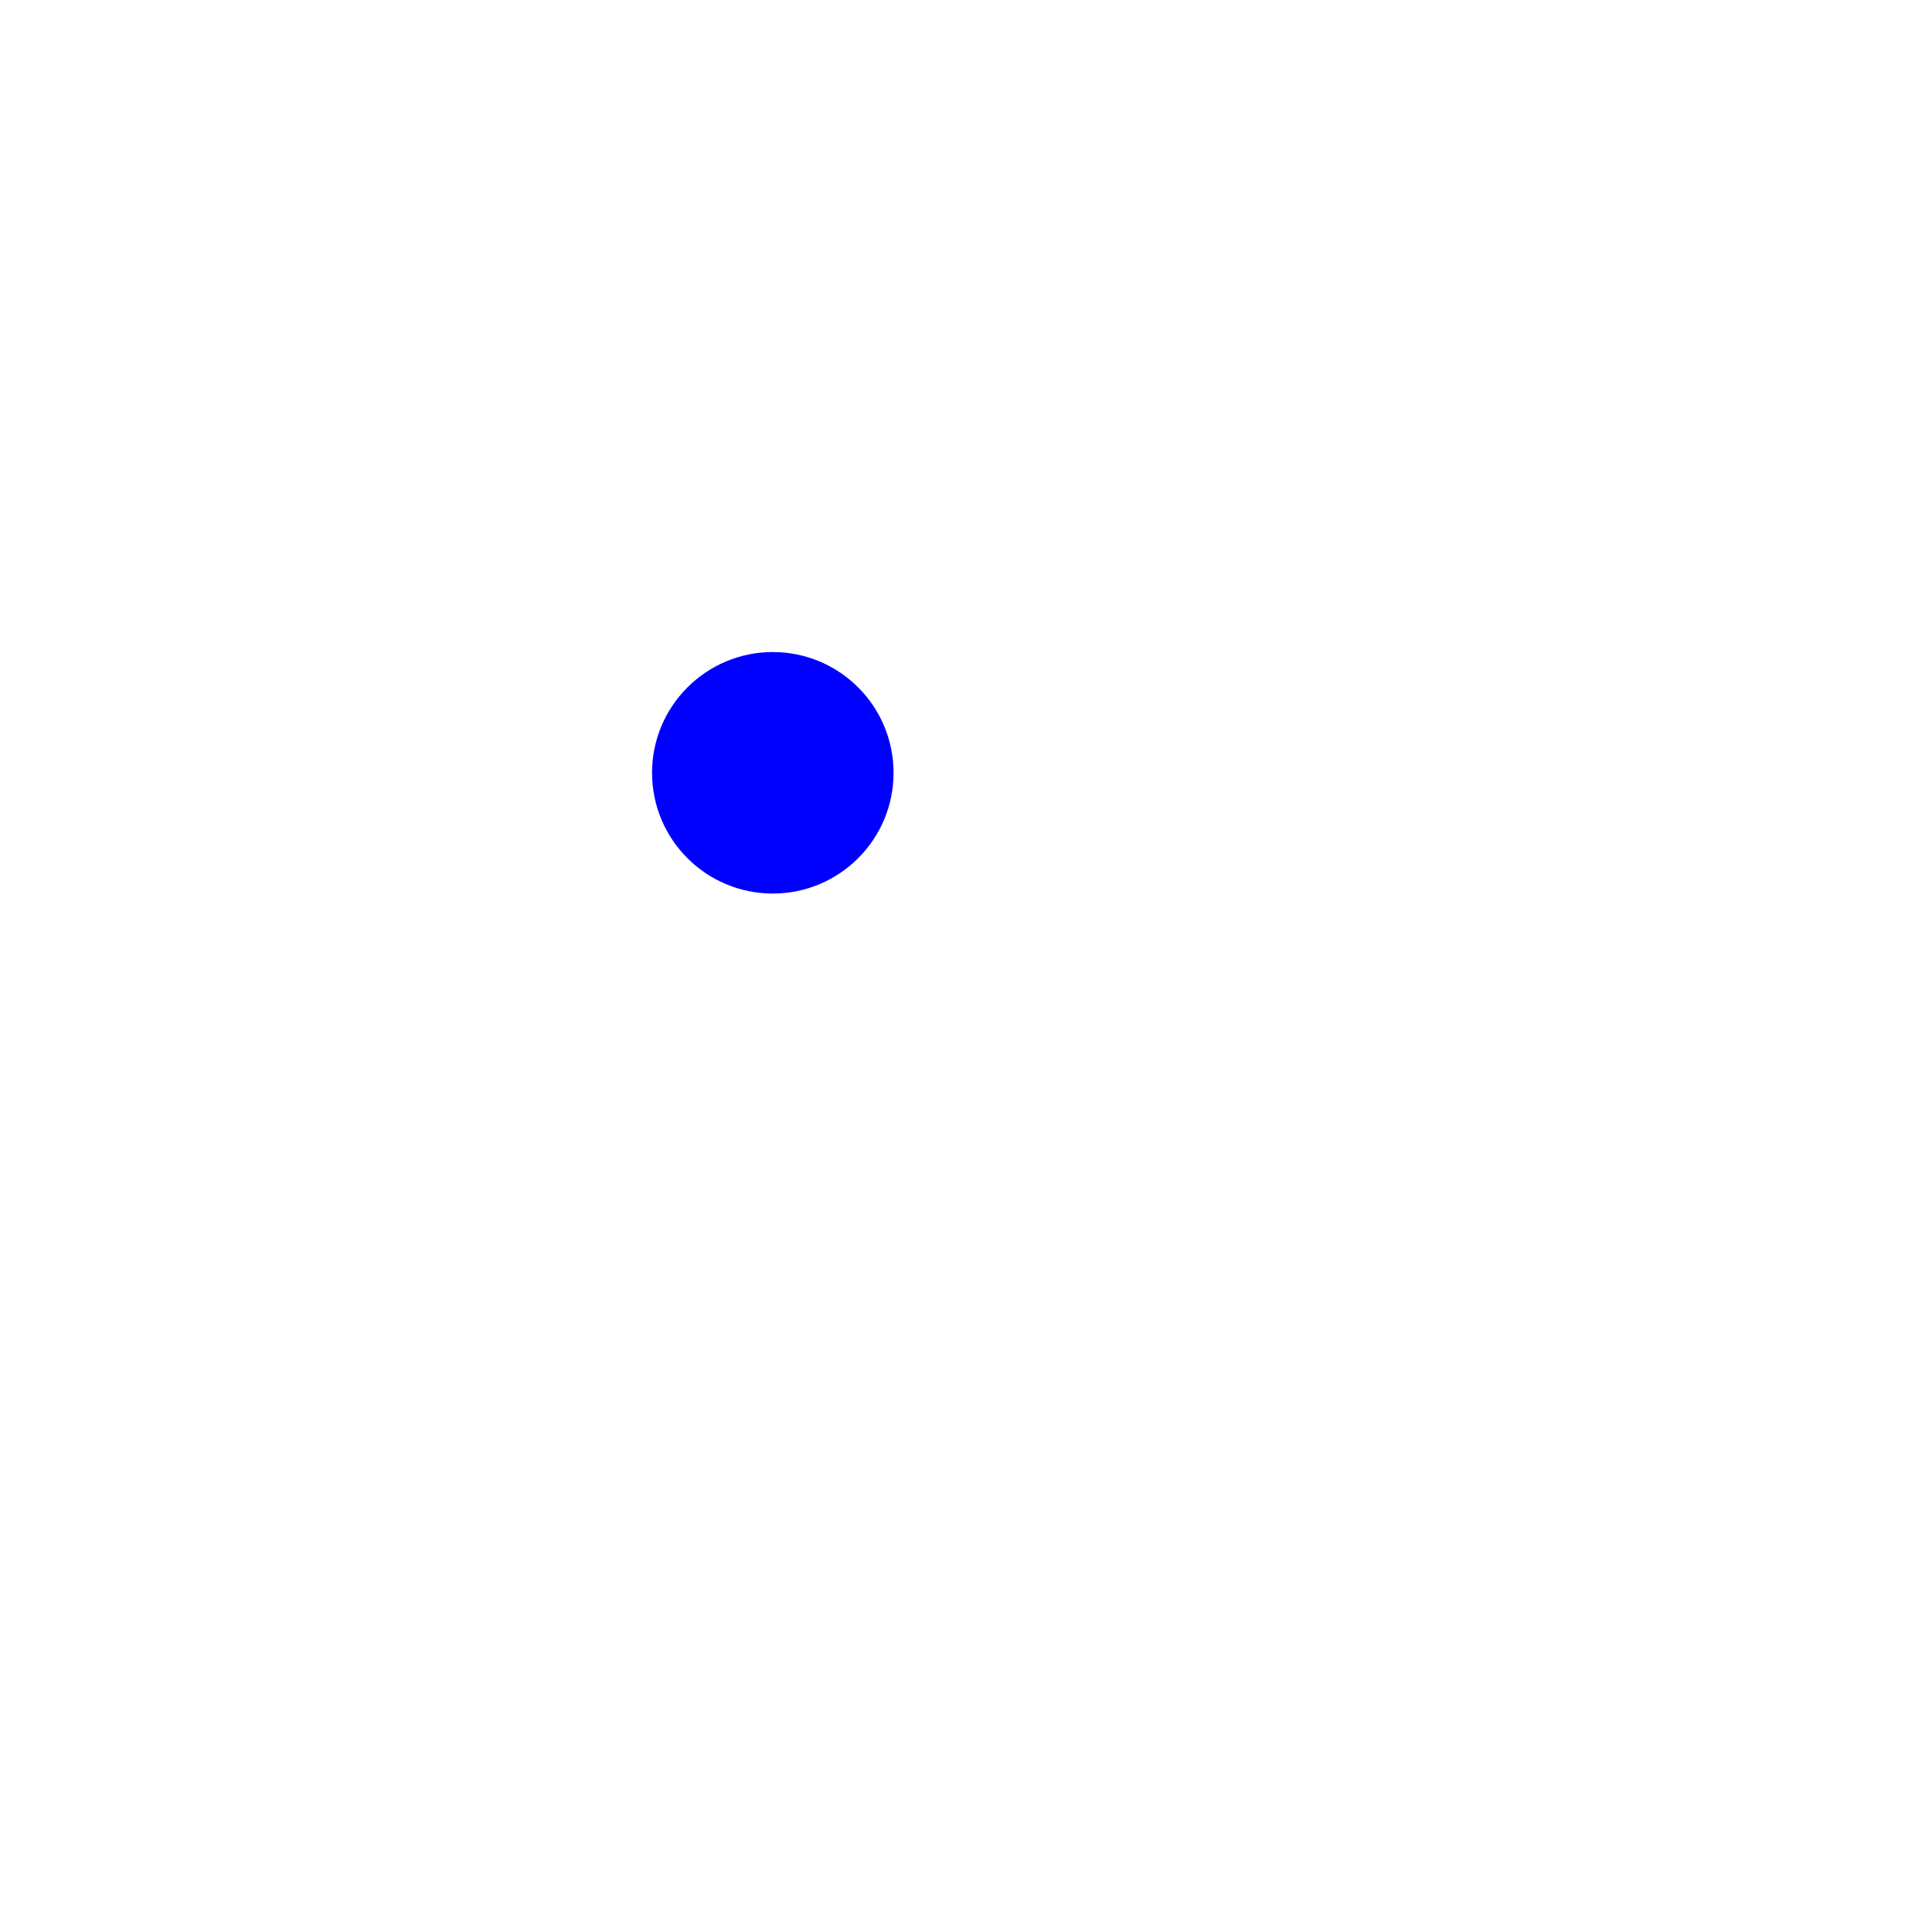
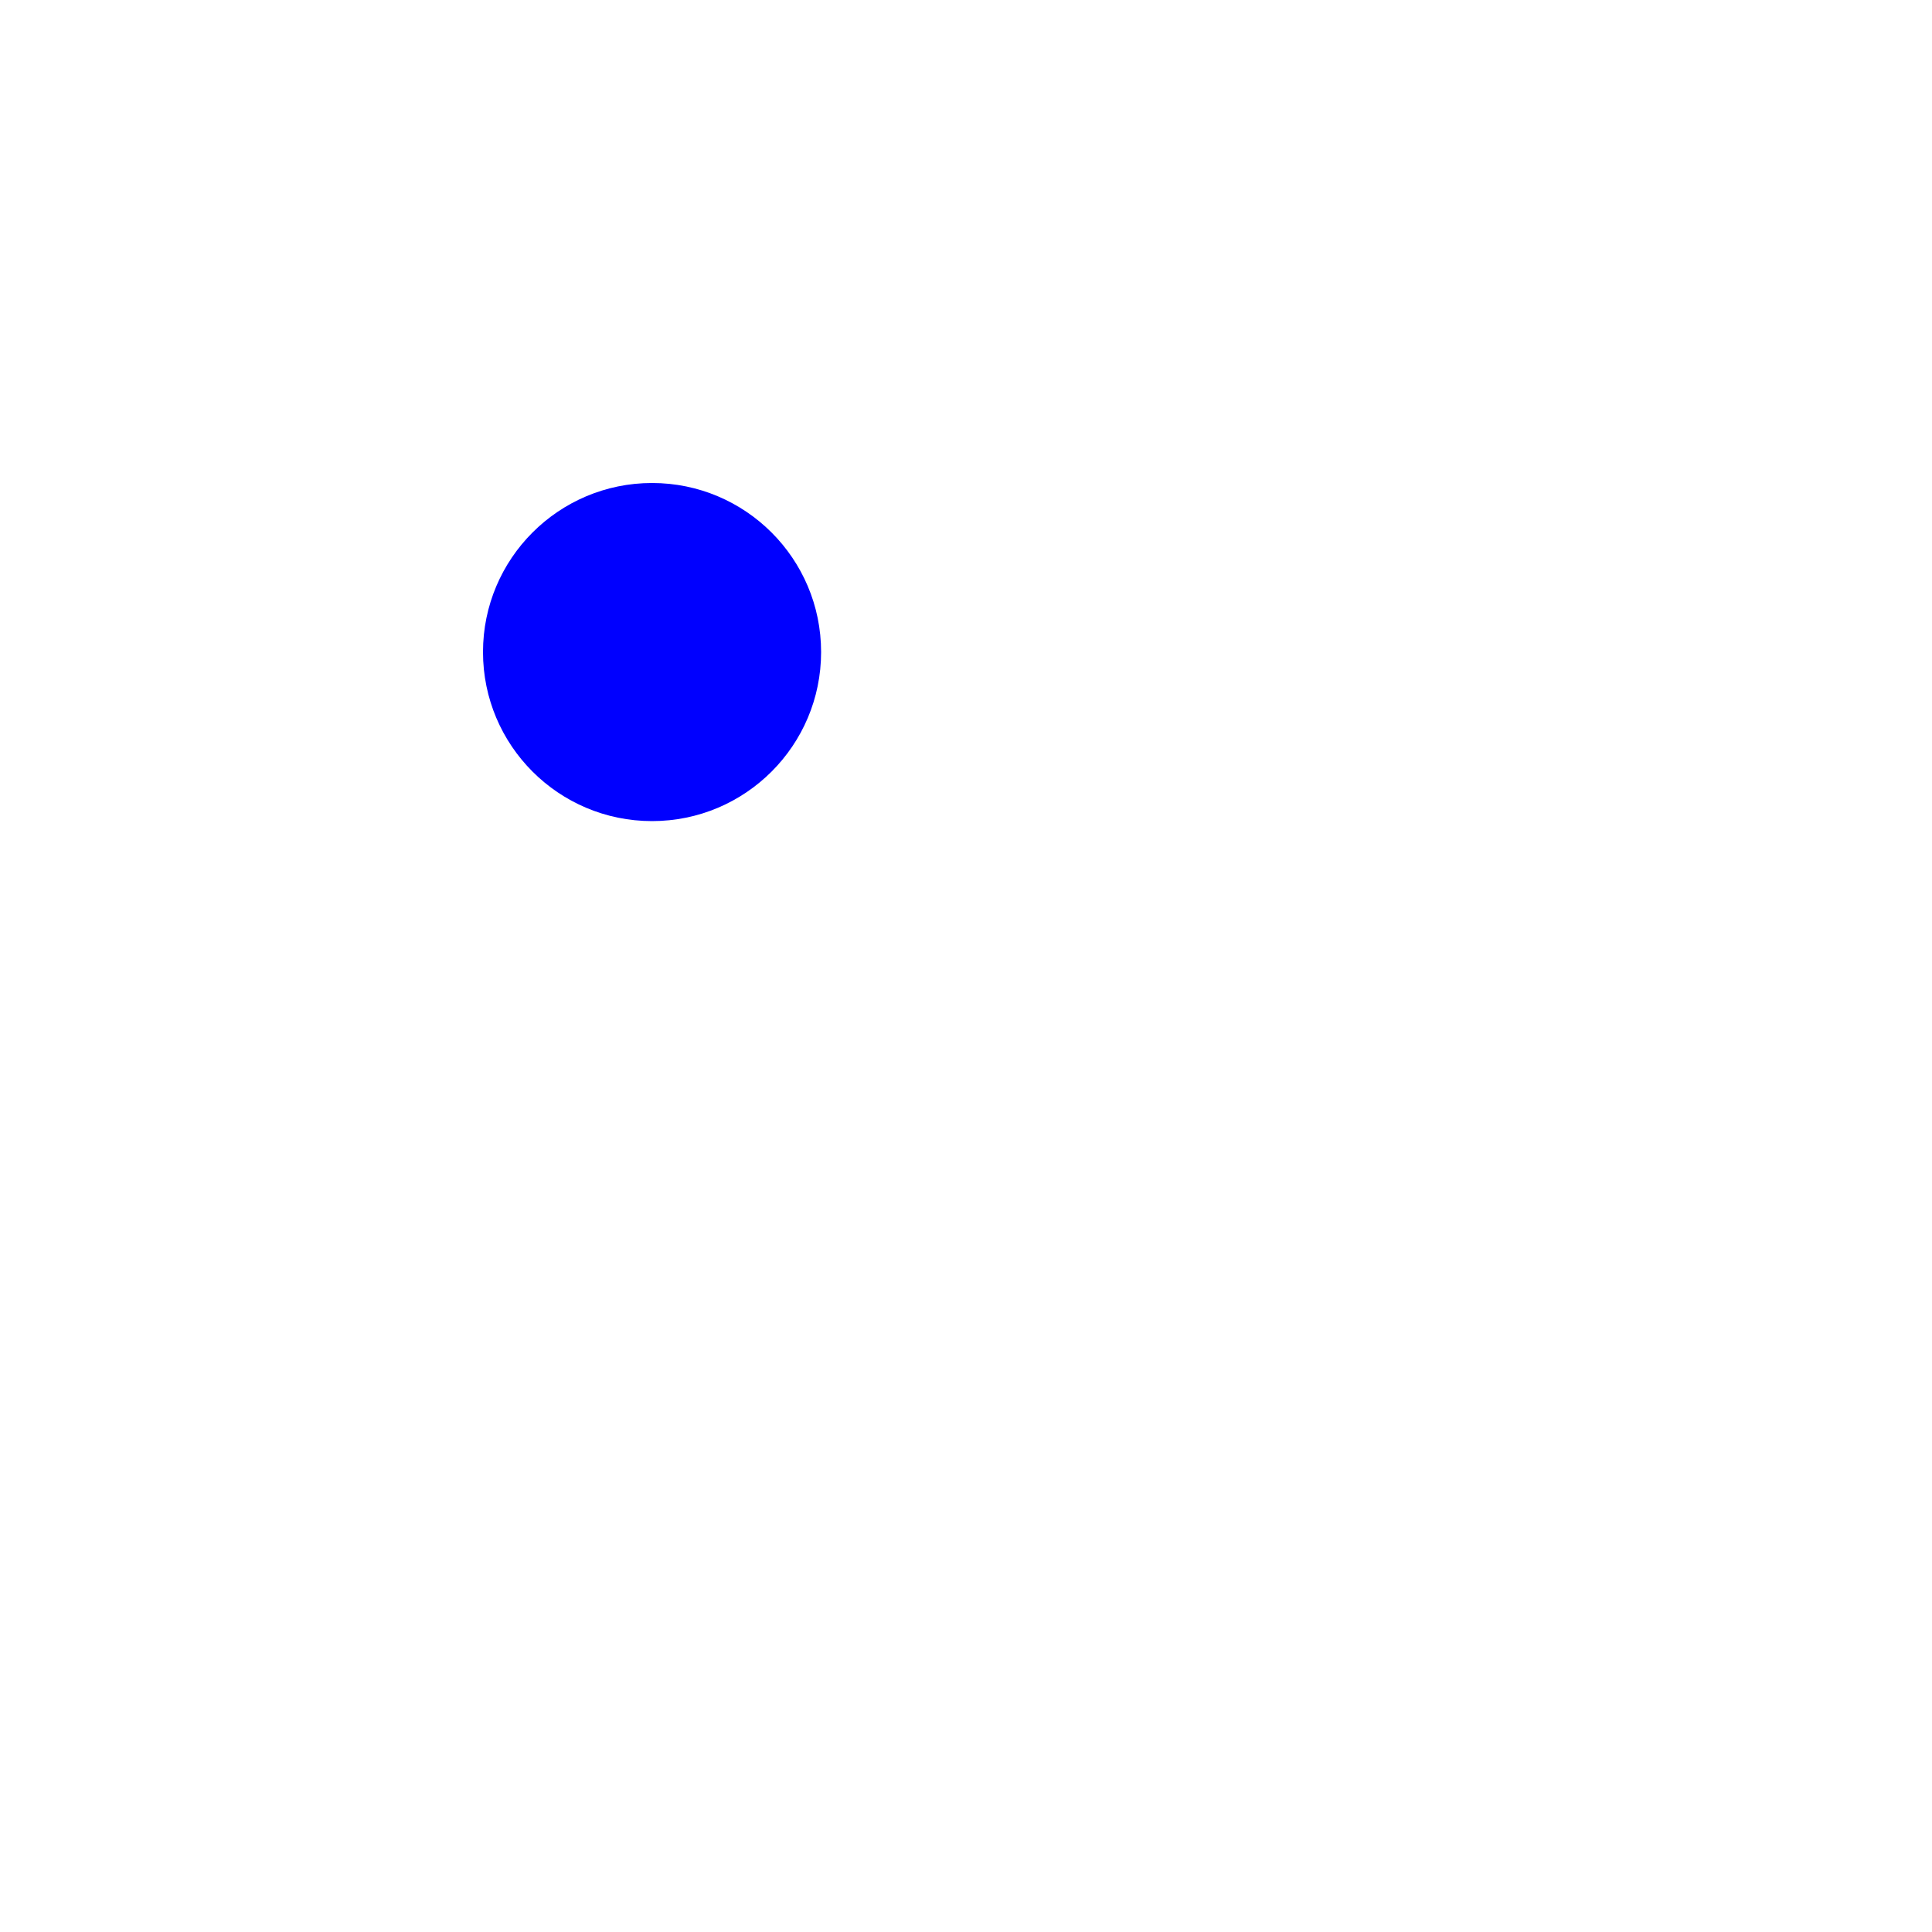
<svg xmlns="http://www.w3.org/2000/svg" width="200mm" height="200mm" viewBox="0 0 200 200" version="1.1" id="svg1">
  <defs id="defs1" />
  <g id="layer1">
-     <circle style="fill:#0000ff;stroke-width:0.148;stroke-dasharray:none" id="path1" cx="80" cy="80" r="12.5" />
+     <circle style="fill:#0000ff;stroke-width:0.208;stroke-dasharray:none" id="path1" cx="67.5" cy="67.5" r="17.5" />
  </g>
</svg>
